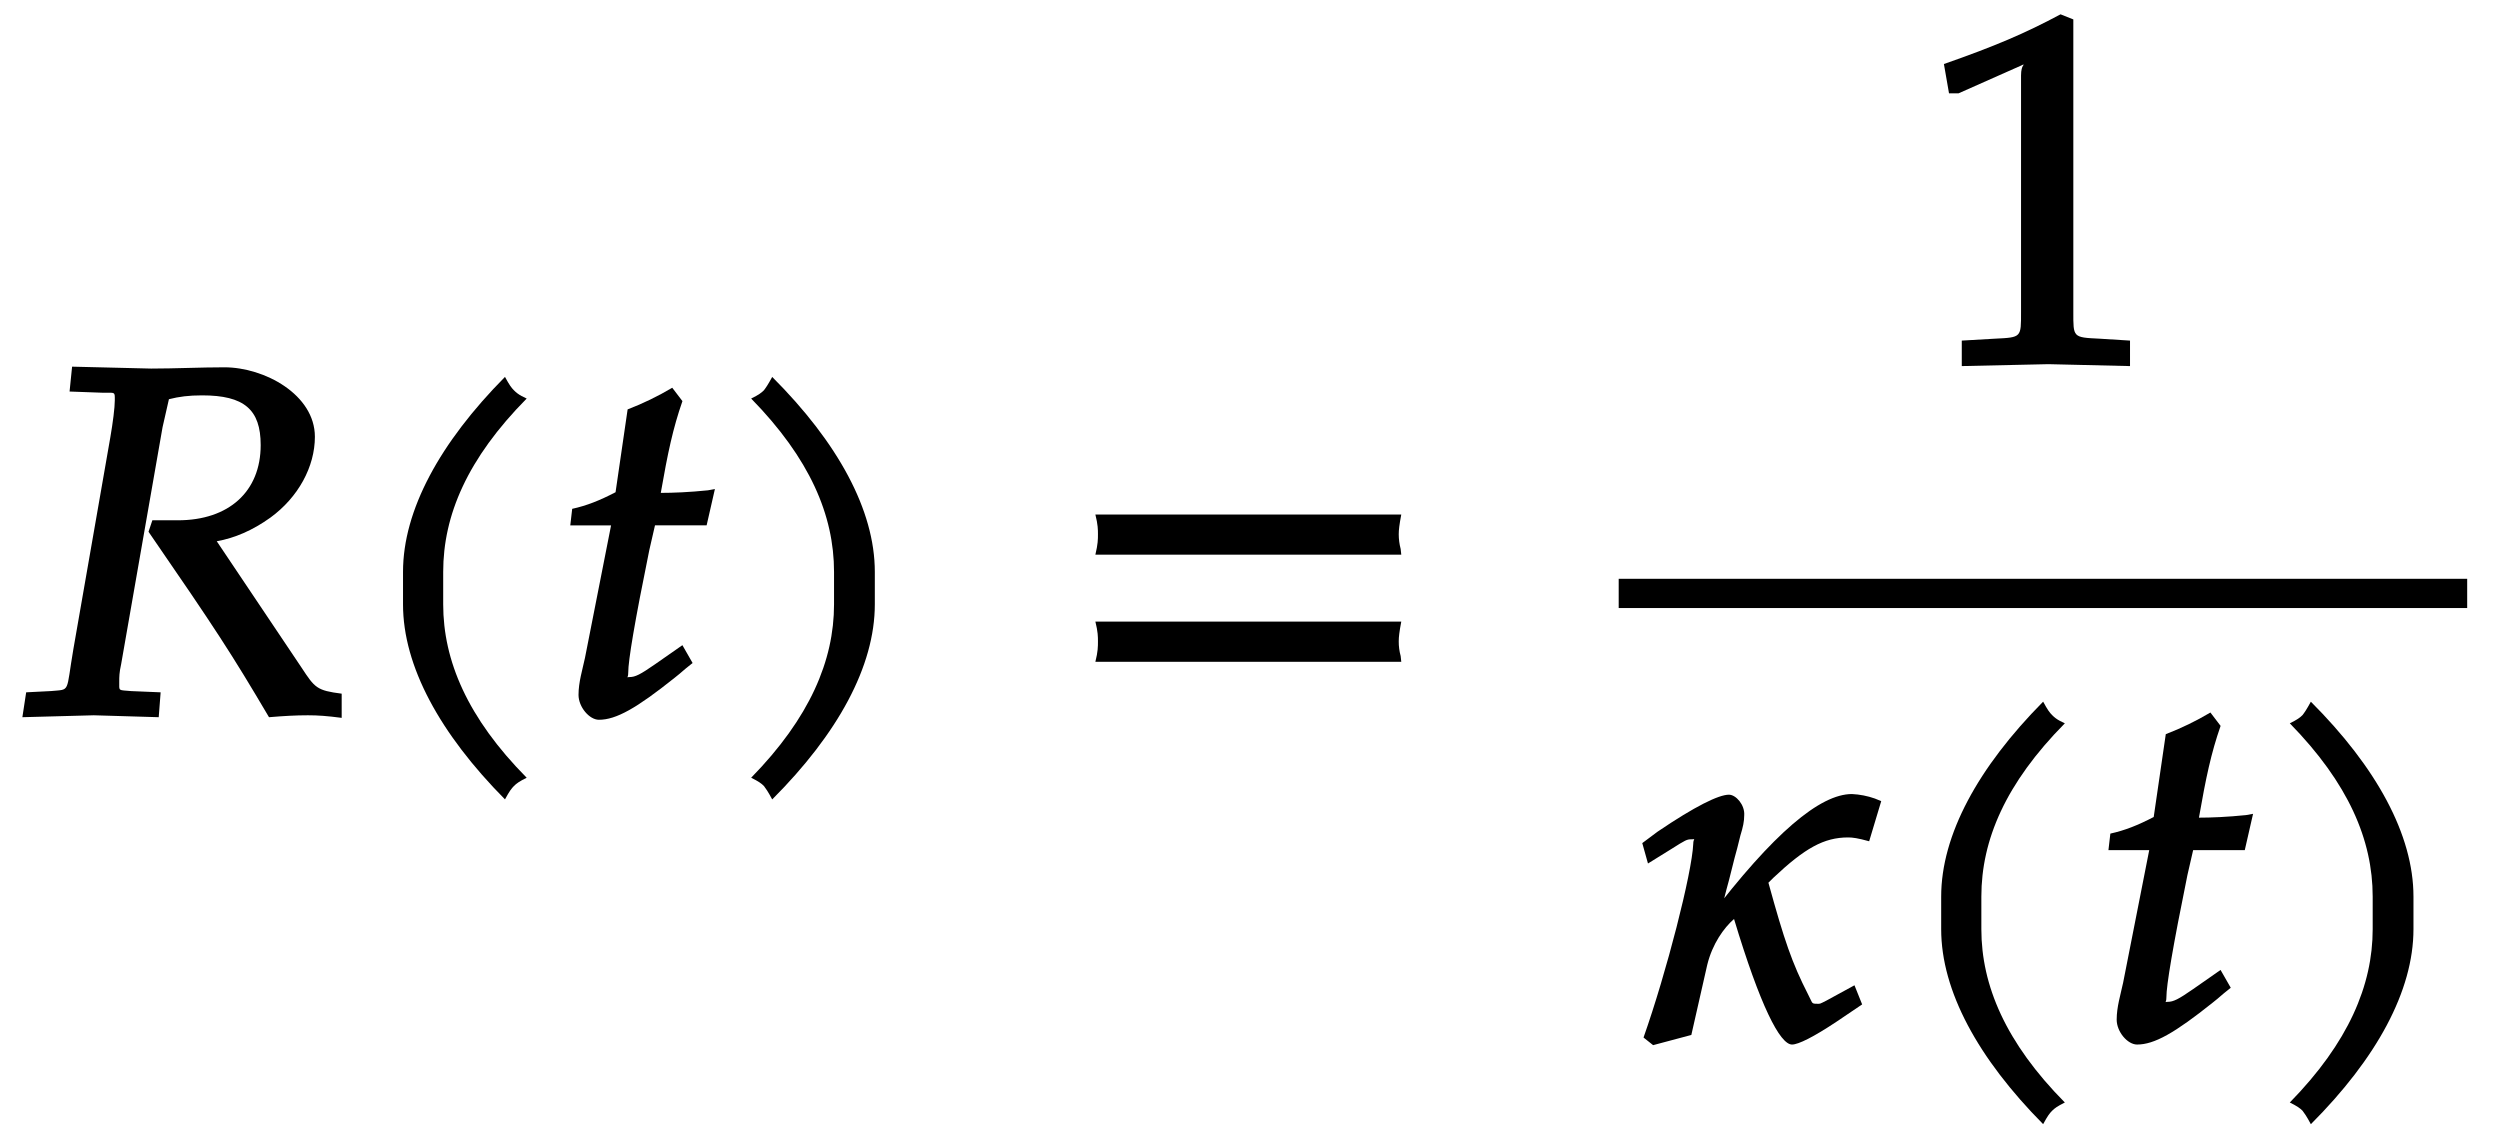
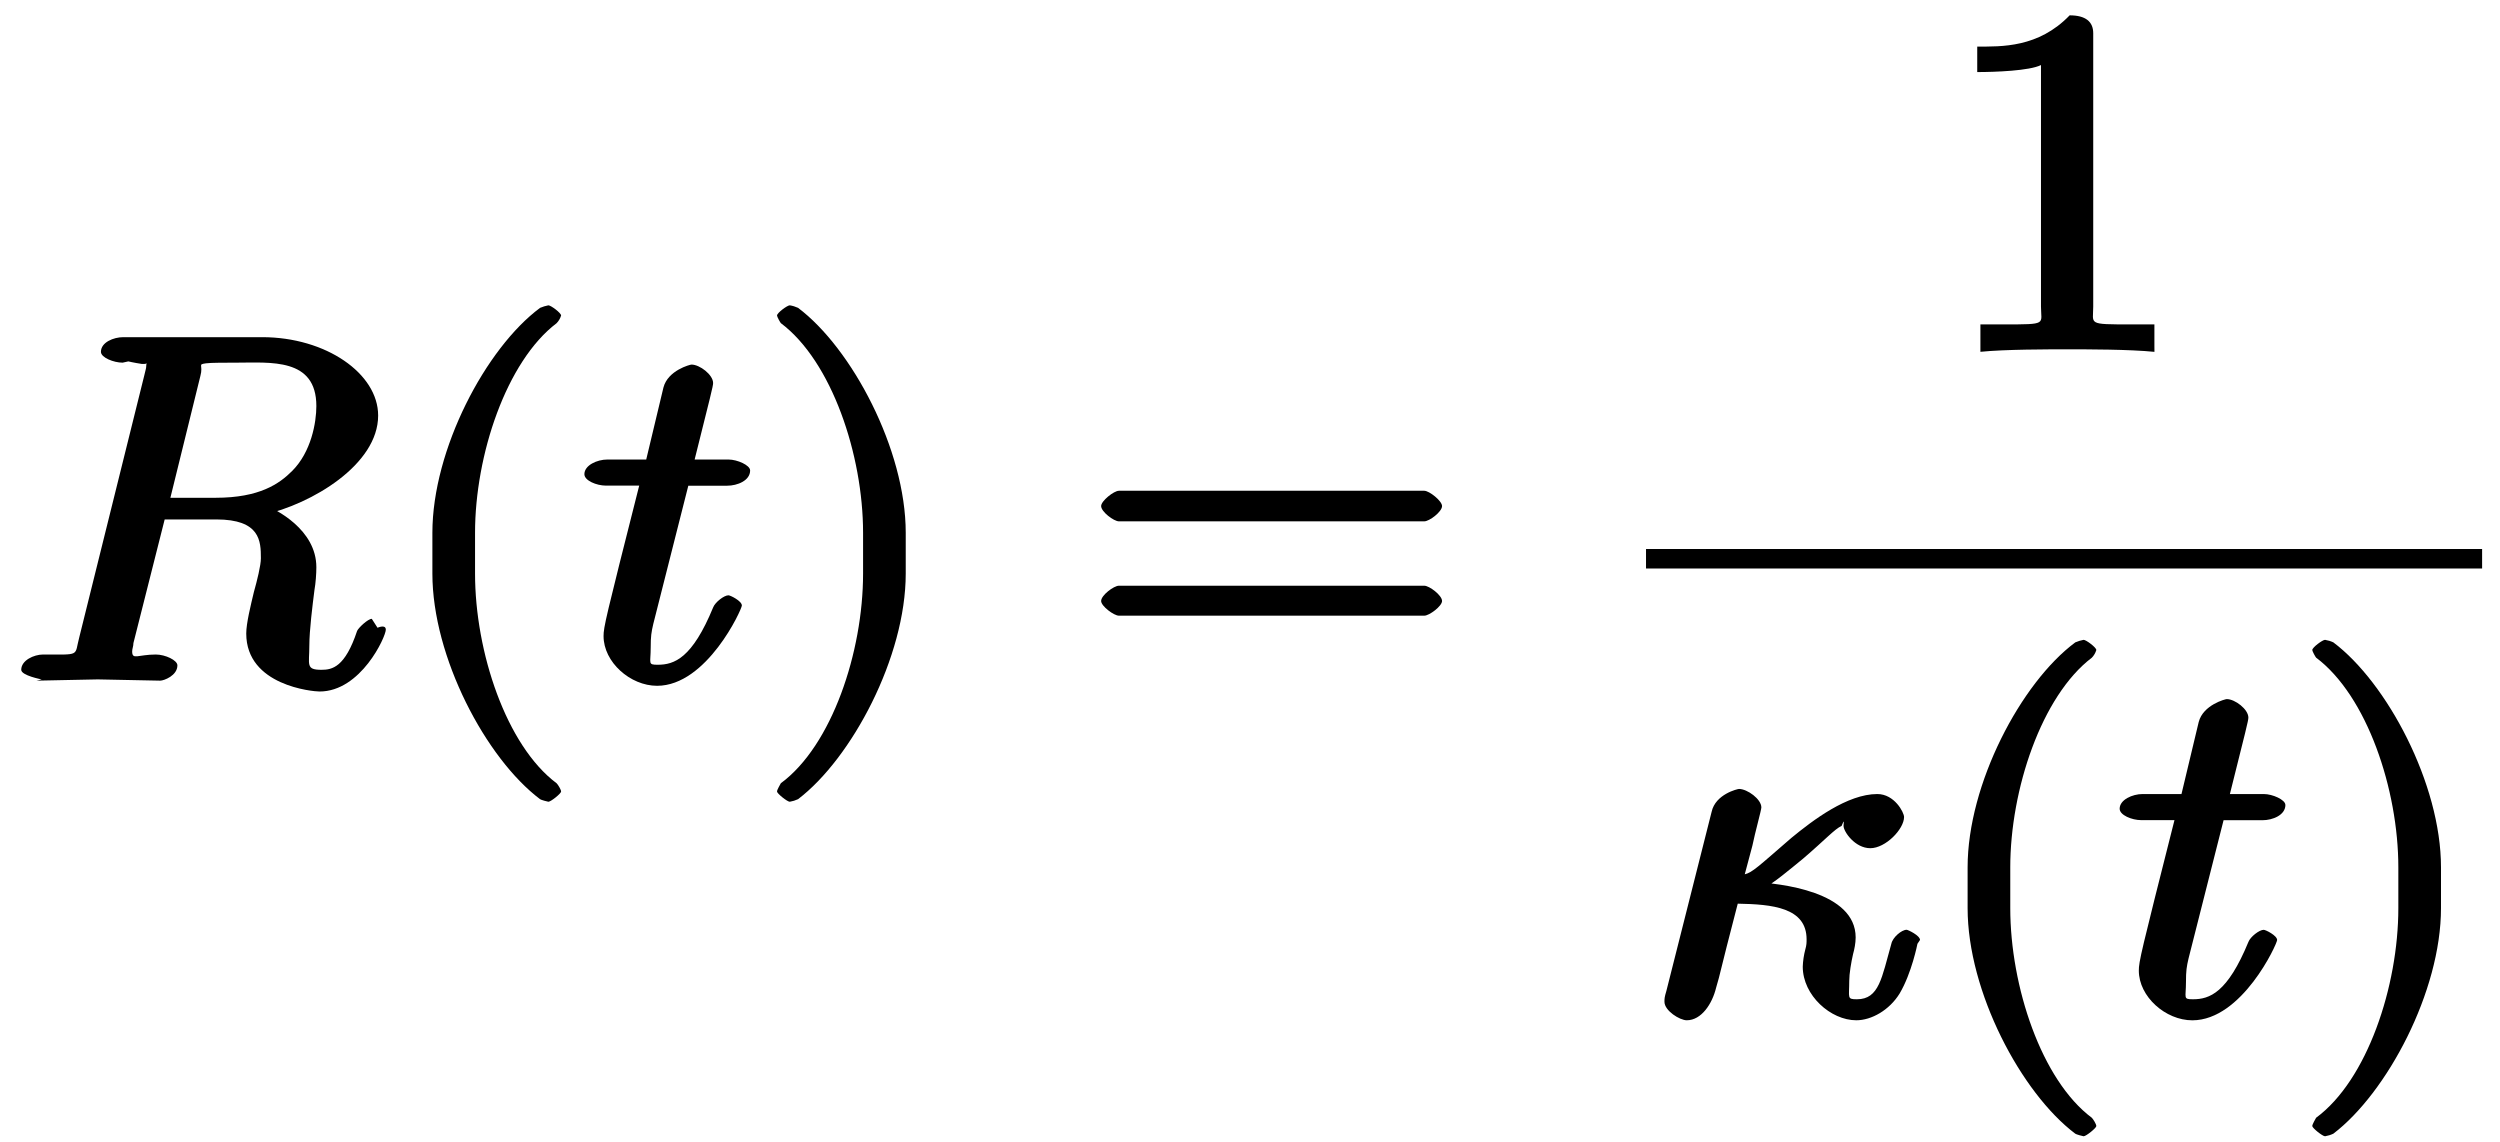
<svg xmlns="http://www.w3.org/2000/svg" xmlns:xlink="http://www.w3.org/1999/xlink" width="81px" height="37px" viewBox="0 0 61 28">
  <defs>
    <symbol overflow="visible" id="a">
-       <path d="M7.766-.094V-.53c-.61-.078-.657-.14-.985-.64L4.703-4.267c.438-.078.875-.265 1.313-.578.687-.5 1.093-1.25 1.093-1.984 0-1.031-1.234-1.703-2.218-1.703-.594 0-1.204.031-1.797.031l-1.938-.047-.062.61.828.03c.297 0 .281-.03.281.188 0 .172-.047.547-.11.907l-.905 5.187C1-.531 1.125-.641.64-.594l-.61.031-.093.61L1.688 0 3.28.047l.047-.61-.719-.03c-.328-.032-.296.015-.296-.235 0-.11 0-.219.046-.422l1.016-5.813.11-.484.046-.203c.25-.063.485-.094.813-.094 1.031 0 1.437.344 1.437 1.219 0 1.14-.781 1.844-2.031 1.844h-.625l-.094.281C4.687-2.094 5.062-1.516 5.984.047 6.36.016 6.641 0 6.938 0c.25 0 .468.016.828.063zm0 0" />
+       <path d="M7.516-6.734c0 .406-.125 1.125-.594 1.593-.313.313-.797.657-1.875.657h-1.11l.735-2.985c.078-.281-.078-.281.14-.312.11-.016.5-.016.735-.016.844 0 1.969-.125 1.969 1.063zM9.219-1.25c0-.14-.203-.047-.203-.047l-.141-.219c-.094 0-.328.22-.36.297-.296.89-.609.953-.874.953-.391 0-.297-.125-.297-.593 0-.375.078-.985.125-1.36.031-.172.047-.406.047-.562 0-.922-.985-1.422-1.313-1.547v.266C7.406-4.329 9.031-5.298 9.031-6.5c0-1.031-1.281-1.922-2.844-1.922H2.781c-.234 0-.547.125-.547.36 0 .14.313.265.532.265l.14-.031s.125.031.328.062c.204.016.11-.093.11.063 0 .047-.016.078-.047.219L1.703-1.063c-.125.47.047.422-.89.422C.593-.64.28-.5.28-.266c0 .141.5.235.5.235L.656 0l1.5-.031L3.687 0c.094 0 .422-.125.422-.375 0-.125-.296-.266-.53-.266C3.14-.64 3-.5 3-.719c0-.062.031-.125.031-.203l.766-3.031h1.265c1.079 0 1.094.531 1.094.953 0 .172-.093.547-.172.828-.078.328-.187.766-.187 1.016C5.797.125 7.437.266 7.594.266c1.015 0 1.625-1.344 1.625-1.516zm0 0" />
    </symbol>
    <symbol overflow="visible" id="b">
-       <path d="M4.203-7.828a.735.735 0 01-.187-.14c-.063-.063-.11-.126-.22-.329-1.593 1.61-2.5 3.266-2.5 4.781v.797c0 1.516.907 3.172 2.5 4.781.11-.203.157-.265.22-.328.062-.062.125-.109.312-.203C2.875.063 2.281-1.344 2.281-2.719v-.797c0-1.39.594-2.78 2.047-4.25zm0 0" />
+       <path d="M4.156 2.719c0-.047-.078-.172-.11-.203-1.234-.922-2-3.22-2-5.141v-1c0-1.906.767-4.203 2-5.14a.457.457 0 00.11-.188c0-.063-.25-.25-.312-.25a1.01 1.01 0 00-.203.062C2.312-8.156 1-5.67 1-3.625v1C1-.578 2.313 1.906 3.64 2.906c.016.016.188.063.204.063.062 0 .312-.203.312-.25zm0 0" />
    </symbol>
    <symbol overflow="visible" id="c">
-       <path d="M3.703-5.516c-.453.047-.86.063-1.156.063.172-.984.297-1.578.531-2.25l-.25-.328a7.16 7.16 0 01-1.094.531l-.296 2.031c-.391.203-.704.328-1.063.407l-.047.406h1l-.64 3.25C.625-1.11.53-.813.53-.5c0 .297.266.61.5.61.422 0 .922-.282 1.86-1.032.218-.172.14-.125.437-.36l-.25-.437-.672.469c-.36.25-.484.313-.625.313-.093 0-.031.046-.031-.11 0-.297.156-1.234.516-3l.14-.61h1.266l.203-.89zm0 0" />
+       <path d="M4.14-5.156c0-.125-.312-.266-.53-.266H2.78c.39-1.562.453-1.797.453-1.875 0-.203-.328-.453-.53-.453-.032 0-.579.14-.688.563l-.422 1.765H.64c-.25 0-.563.14-.563.36 0 .156.297.28.531.28h.813C.594-1.515.547-1.311.547-1.093c0 .64.656 1.219 1.312 1.219 1.22 0 2.079-1.875 2.079-1.969 0-.11-.282-.25-.329-.25-.109 0-.328.172-.375.297C2.72-.547 2.281-.39 1.875-.39c-.25 0-.172-.03-.172-.421 0-.282.016-.375.063-.579l.859-3.39h.953c.25 0 .563-.125.563-.375zm0 0" />
    </symbol>
    <symbol overflow="visible" id="d">
-       <path d="M3.766-2.719v-.797c0-1.515-.907-3.171-2.516-4.78-.11.202-.156.265-.203.327-.063.063-.125.11-.313.203 1.438 1.47 2.032 2.86 2.032 4.25v.797c0 1.375-.594 2.781-2.032 4.25.188.094.25.14.313.203.047.063.094.125.203.329C2.86.452 3.766-1.204 3.766-2.72zm0 0" />
+       <path d="M3.64-2.625v-1c0-2.047-1.328-4.531-2.64-5.516a.774.774 0 00-.203-.062c-.063 0-.313.187-.313.25 0 .031.079.172.094.187 1.25.938 2.016 3.235 2.016 5.141v1c0 1.922-.766 4.219-2.016 5.14-.015.032-.094.157-.094.204 0 .047.25.25.313.25A.774.774 0 001 2.906c1.313-1 2.64-3.484 2.64-5.531zm0 0" />
    </symbol>
    <symbol overflow="visible" id="e">
-       <path d="M8.266-4.078a1.419 1.419 0 01-.047-.36c0-.109.015-.234.062-.484h-7.5c.063.25.063.375.063.484 0 .125 0 .235-.063.5h7.5zm0 2.625a1.332 1.332 0 01-.047-.36c0-.109.015-.234.062-.484h-7.5c.063.25.063.375.063.485 0 .125 0 .25-.063.5h7.5zm0 0" />
+       <path d="M8.828-4.281c0-.125-.312-.375-.437-.375H.906c-.125 0-.437.25-.437.375 0 .14.312.375.437.375h7.485c.125 0 .437-.235.437-.375zm0 2.328c0-.14-.312-.375-.437-.375H.906c-.125 0-.437.234-.437.375 0 .125.312.36.437.36h7.485c.125 0 .437-.235.437-.36zm0 0" />
    </symbol>
    <symbol overflow="visible" id="f">
-       <path d="M5.125-.094v-.484l-.75-.047c-.656-.031-.64-.031-.64-.656v-7.172l-.313-.125c-.875.469-1.61.781-2.86 1.219l.125.718h.235l1.547-.687.031-.016c.063 0-.047-.015-.047.266v5.797c0 .625.016.625-.64.656L1-.578v.625L3.125 0l2 .047zm0 0" />
+       <path d="M5.203-.125v-.516h-.578c-1.078 0-.922 0-.922-.437v-6.703c0-.282-.187-.438-.578-.438-.766.797-1.672.766-2.266.766v.625c.438 0 1.282-.031 1.563-.172v5.922c0 .437.172.437-.906.437H.937v.672C1.547-.03 2.595-.03 3.079-.03c.469 0 1.516 0 2.125.062zm0 0" />
    </symbol>
    <symbol overflow="visible" id="g">
-       <path d="M6.281-5.922a1.98 1.98 0 00-.562-.11c-.782 0-1.922.954-3.516 3.048l.235.093.203-.796c.078-.266.187-.75.265-1.016l.078-.313c.063-.203.094-.343.094-.5.016-.25-.203-.5-.375-.5-.25 0-.828.282-1.75.907l-.375.28.14.5.579-.359c.344-.218.375-.234.484-.234.125 0 .047-.031.047.11-.031.718-.656 3.156-1.219 4.75l.235.187.937-.25.39-1.719c.126-.515.407-.906.657-1.125C3.468-.844 3.953.11 4.25.11c.156 0 .531-.187 1.094-.562l.625-.422-.188-.469-.687.375c-.188.094-.14.078-.25.078-.125 0-.094-.03-.203-.234-.391-.766-.579-1.313-.97-2.734l.126-.125c.765-.72 1.234-.985 1.828-.985.11 0 .234.016.516.094l.296-.984zm0 0" />
+       <path d="M6.719-1.844c0-.11-.297-.25-.328-.25-.125 0-.344.188-.375.344-.235.828-.297 1.36-.844 1.36-.25 0-.188-.032-.188-.454 0-.172.047-.453.094-.656.031-.11.063-.266.063-.406 0-1.125-1.844-1.328-2.516-1.36l.14.235c.391-.219.766-.547 1.094-.813.547-.469.766-.719.938-.797.078-.203.047-.062.047 0 0 .141.281.547.656.547s.828-.468.828-.765c0-.11-.234-.563-.656-.563-.734 0-1.578.64-2.11 1.078-.812.703-.953.844-1.14.89l.187-.702c.063-.313.22-.875.22-.938 0-.203-.345-.453-.548-.453-.031 0-.578.125-.672.563L.5-.594c-.047.156-.047.188-.047.266 0 .219.375.453.547.453.36 0 .625-.406.719-.797.125-.422.047-.203.531-2.062.844.015 1.688.093 1.688.875 0 .078 0 .14-.032.25a1.923 1.923 0 00-.062.421c0 .704.687 1.313 1.312 1.313.375 0 .813-.25 1.063-.656.297-.5.437-1.219.437-1.219zm0 0" />
    </symbol>
  </defs>
-   <use xlink:href="#a" x=".463" y="17.538" />
-   <use xlink:href="#b" x="8.437" y="17.538" />
-   <use xlink:href="#c" x="13.506" y="17.538" />
-   <use xlink:href="#d" x="17.535" y="17.538" />
-   <use xlink:href="#e" x="25.928" y="17.538" />
-   <use xlink:href="#f" x="46.952" y="8.929" />
-   <path d="M39.54 14.55h20.804" fill="none" stroke-width=".717" stroke="#000" stroke-miterlimit="10" />
-   <use xlink:href="#g" x="39.54" y="25.501" />
+   <use xlink:href="#a" x=".092" y="16.689" />
+   <use xlink:href="#b" x="9.453" y="16.689" />
+   <use xlink:href="#c" x="14.103" y="16.689" />
+   <use xlink:href="#d" x="18.419" y="16.689" />
+   <use xlink:href="#e" x="26.381" y="16.689" />
+   <use xlink:href="#f" x="47.472" y="8.595" />
+   <path d="M40.21 13.7h20.5" fill="none" stroke-width=".478" stroke="#000" stroke-miterlimit="10" />
  <g>
-     <use xlink:href="#b" x="46.151" y="25.501" />
-     <use xlink:href="#c" x="51.22" y="25.501" />
-   </g>
-   <g>
-     <use xlink:href="#d" x="55.261" y="25.501" />
+     <use xlink:href="#g" x="40.209" y="24.891" />
+     <use xlink:href="#b" x="47.095" y="24.891" />
+     <use xlink:href="#c" x="51.746" y="24.891" />
+     <use xlink:href="#d" x="56.062" y="24.891" />
  </g>
</svg>
